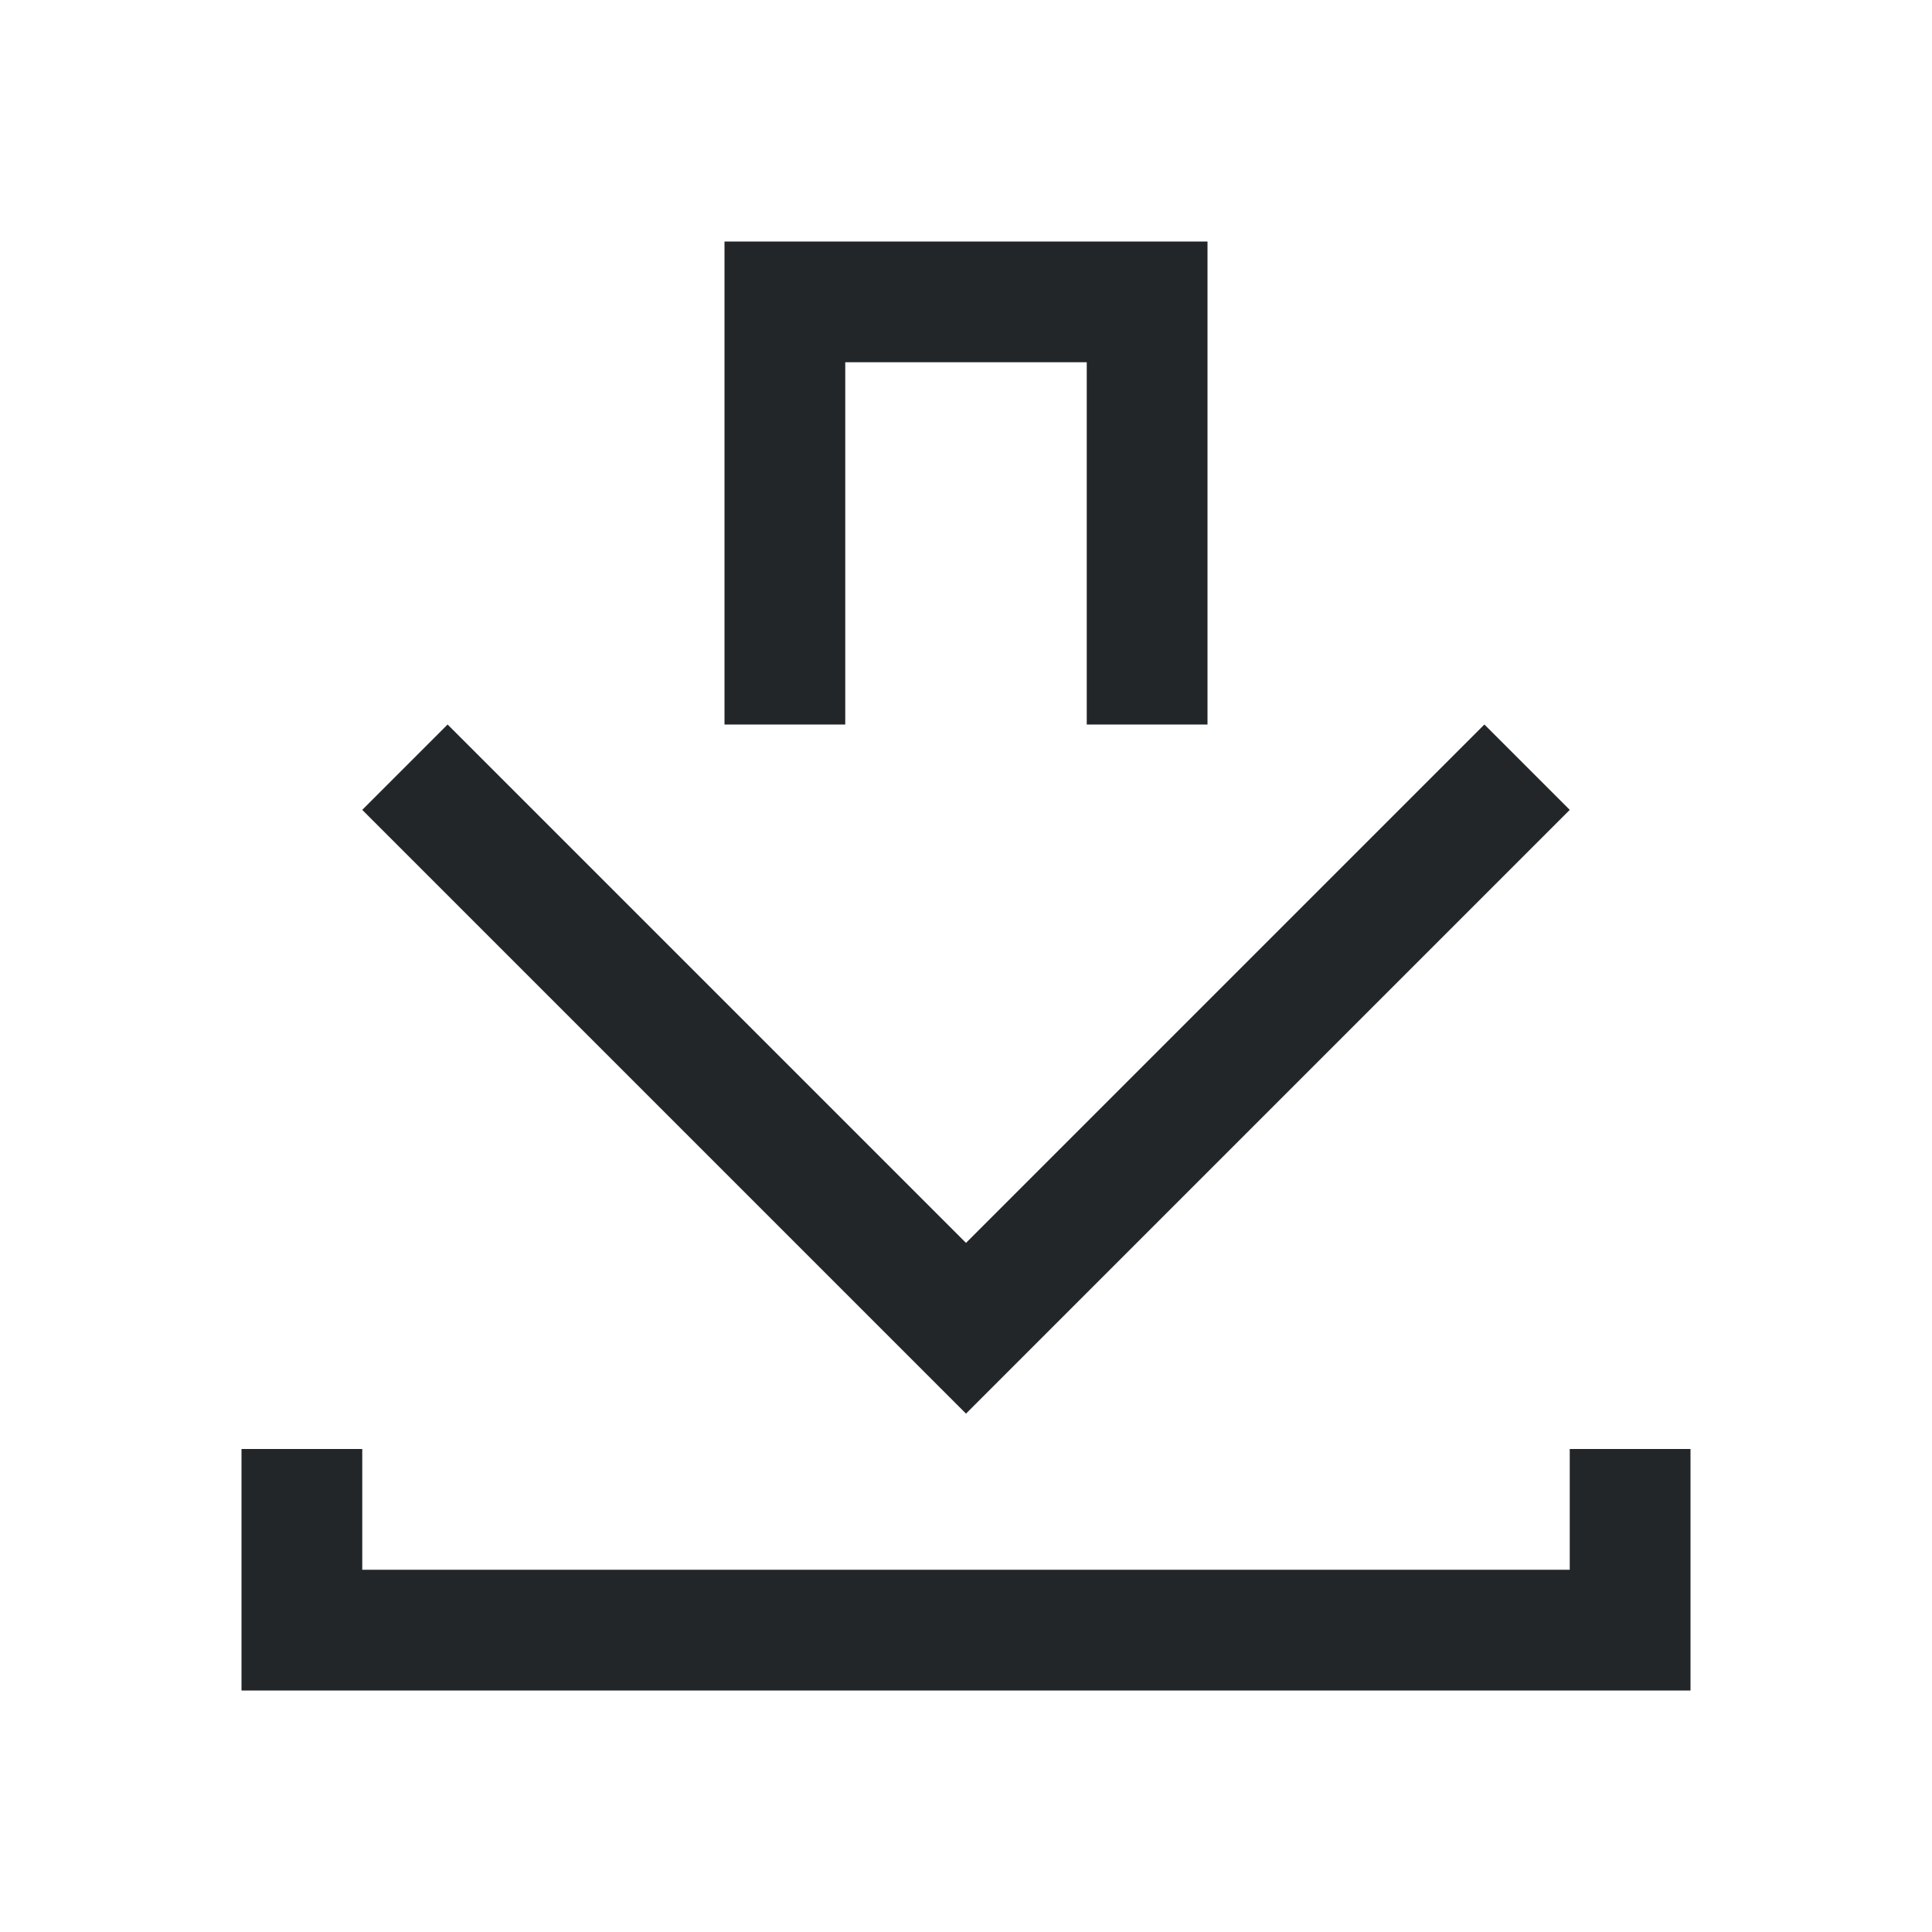
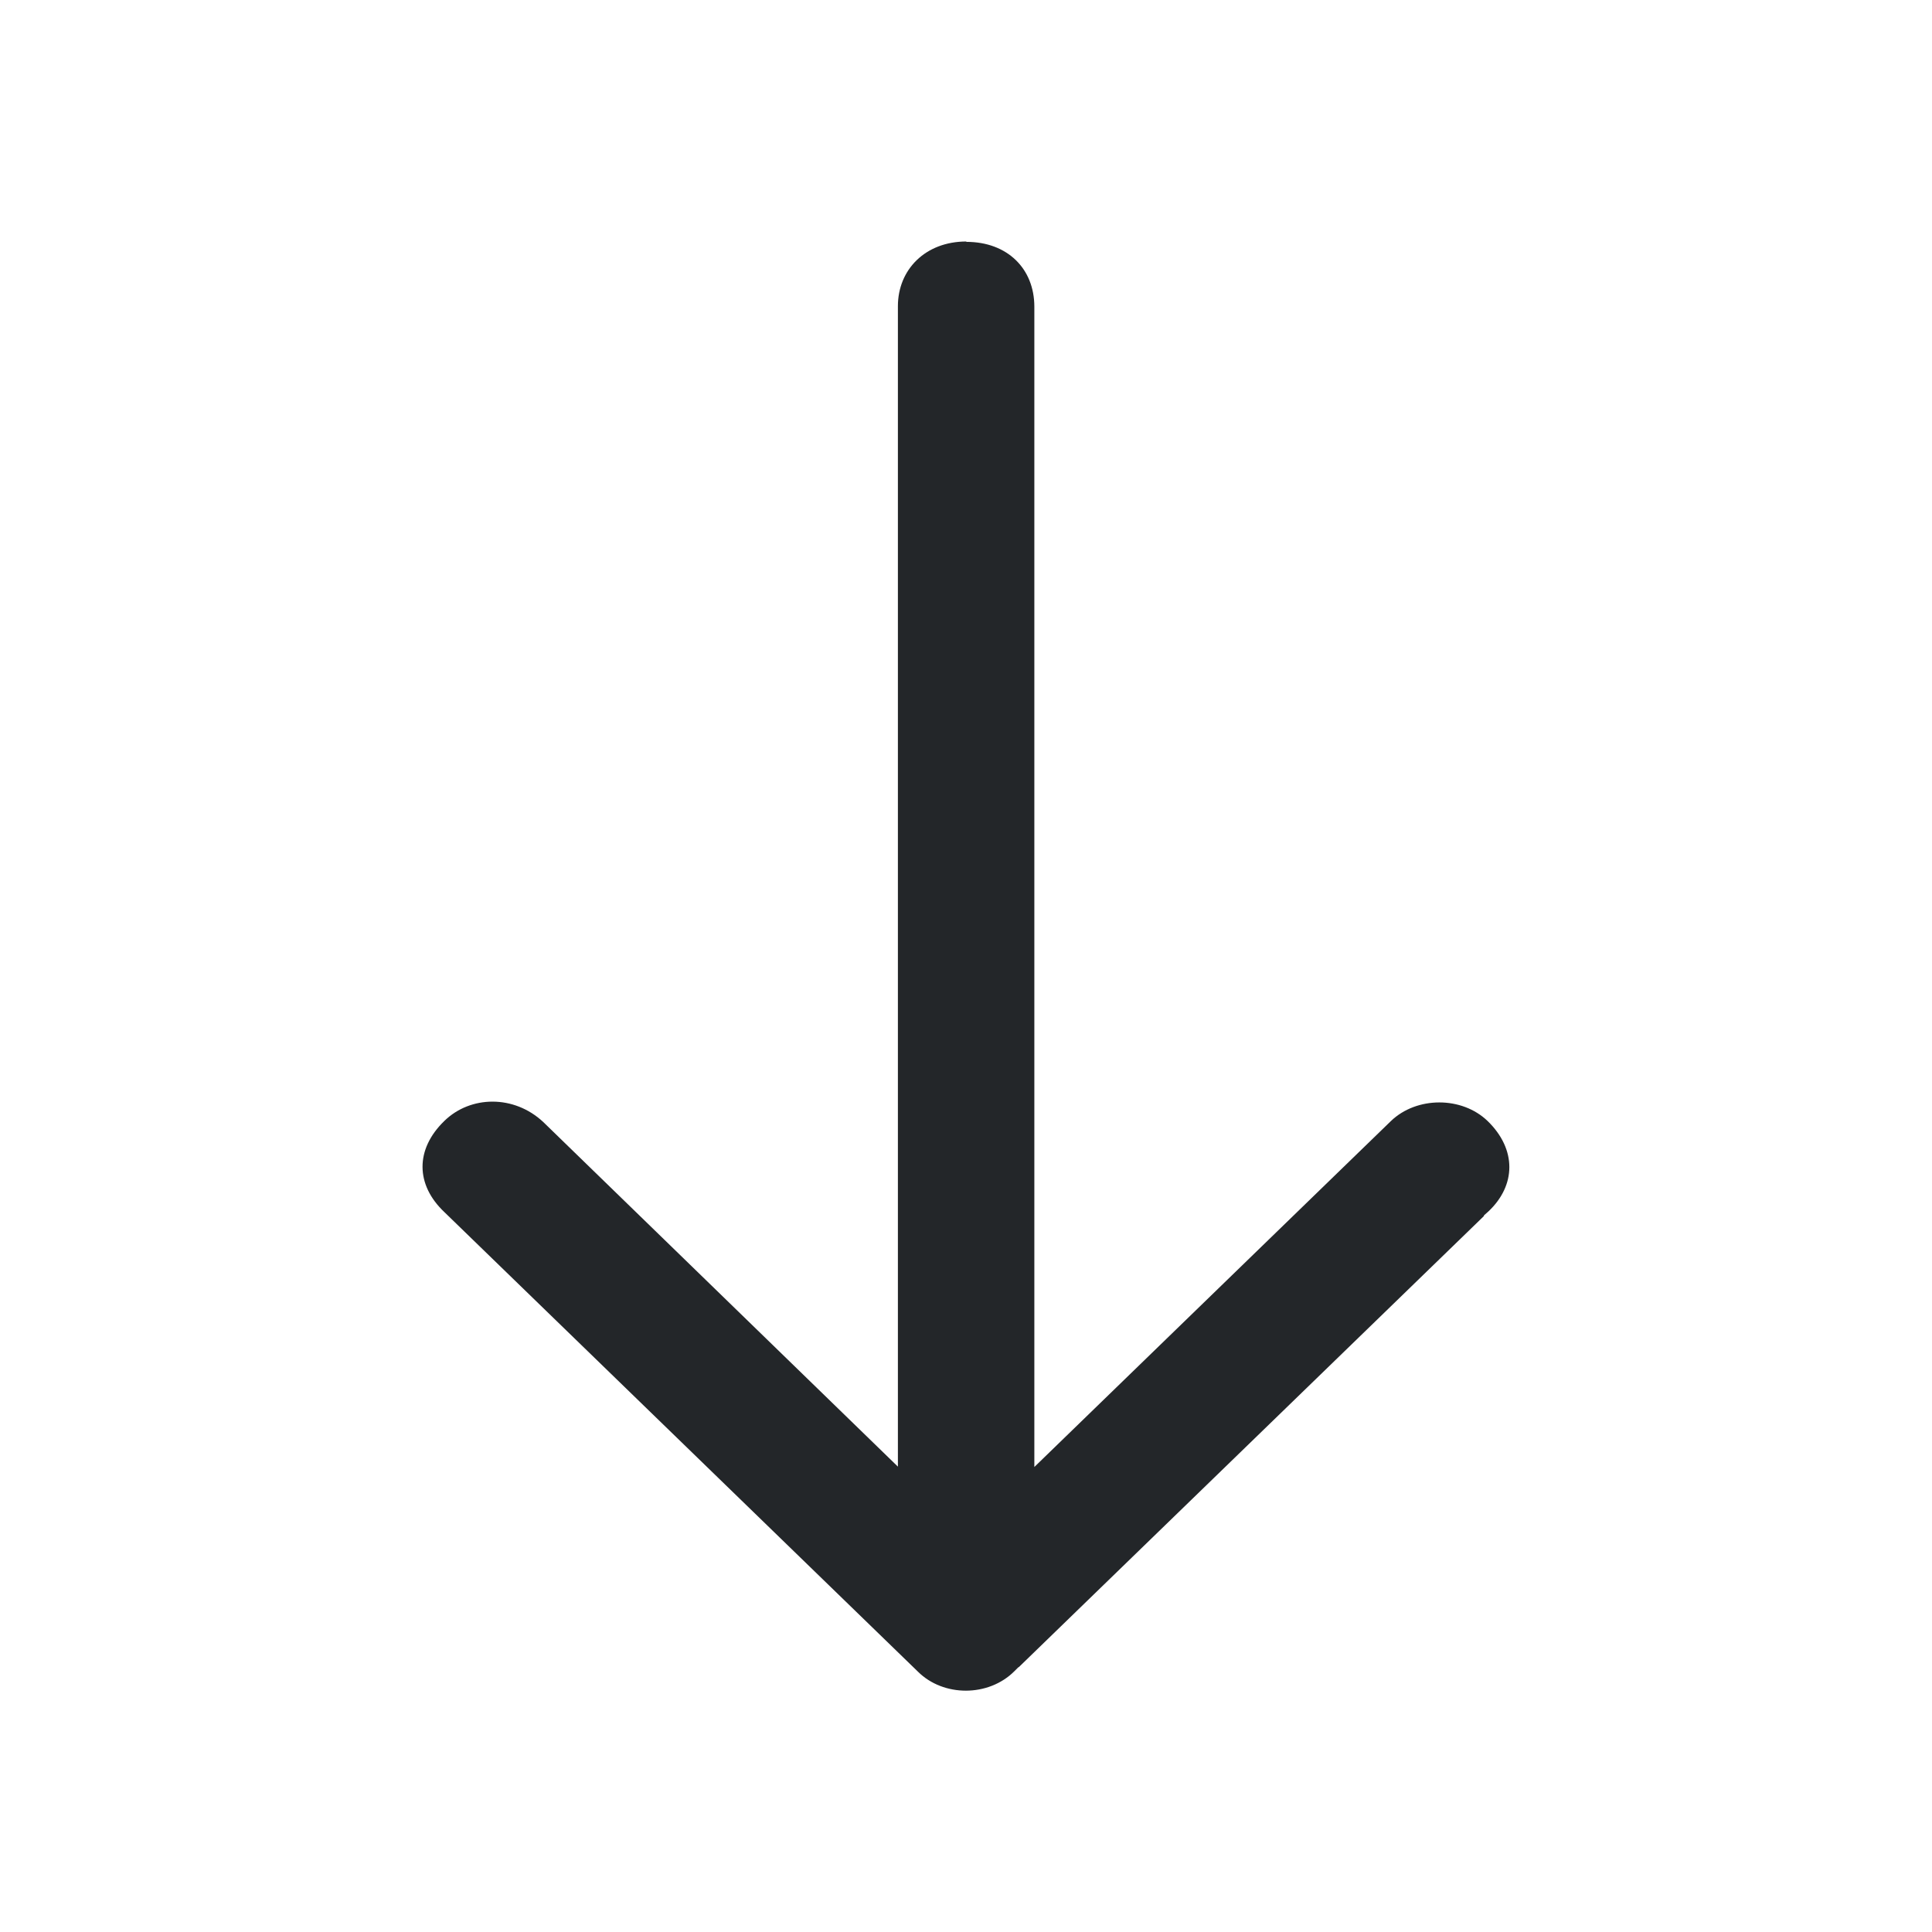
- <svg xmlns="http://www.w3.org/2000/svg" viewBox="0 0 16 16">
-   <defs id="defs3051">
-     <style type="text/css" id="current-color-scheme">
-       .ColorScheme-Text {
+ <svg xmlns="http://www.w3.org/2000/svg" version="1.1" viewBox="0 0 16 16">
+   <defs>
+     <style id="current-color-scheme" type="text/css">.ColorScheme-Text {
        color:#232629;
-       }
-       </style>
+       }</style>
  </defs>
-   <path style="fill:currentColor;fill-opacity:1;stroke:none" d="M 6 2 L 6 3 L 6 6 L 7 6 L 7 3 L 9 3 L 9 6 L 10 6 L 10 3 L 10 2 L 6 2 z M 3.707 6 L 3 6.707 L 6.293 10 L 8 11.707 L 9.707 10 L 13 6.707 L 12.293 6 L 9 9.293 L 8 10.293 L 7 9.293 L 3.707 6 z M 2 12 L 2 14 L 3 14 L 14 14 L 14 13 L 14 12 L 13 12 L 13 13 L 3 13 L 3 12 L 2 12 z " id="rect4099" class="ColorScheme-Text" />
+   <path id="Shape" class="ColorScheme-Text" d="m8.003 2c-0.339 0-0.567 0.232-0.567 0.536v9.61l-2.936-2.853c-0.244-0.229-0.604-0.22-0.819-0.011l-0.002 0.002c-0.241 0.234-0.239 0.528 0.002 0.755l3.921 3.805c0.211 0.21 0.584 0.211 0.799-0.004l0.031-0.031 0.007-0.004 3.849-3.733 0.002-0.007 0.037-0.033c0.228-0.215 0.235-0.513-0.007-0.748-0.213-0.206-0.588-0.205-0.801 0l-2.953 2.865v-9.61c-5.196e-4 -0.313-0.222-0.536-0.563-0.536z" fill="currentColor" />
</svg>
